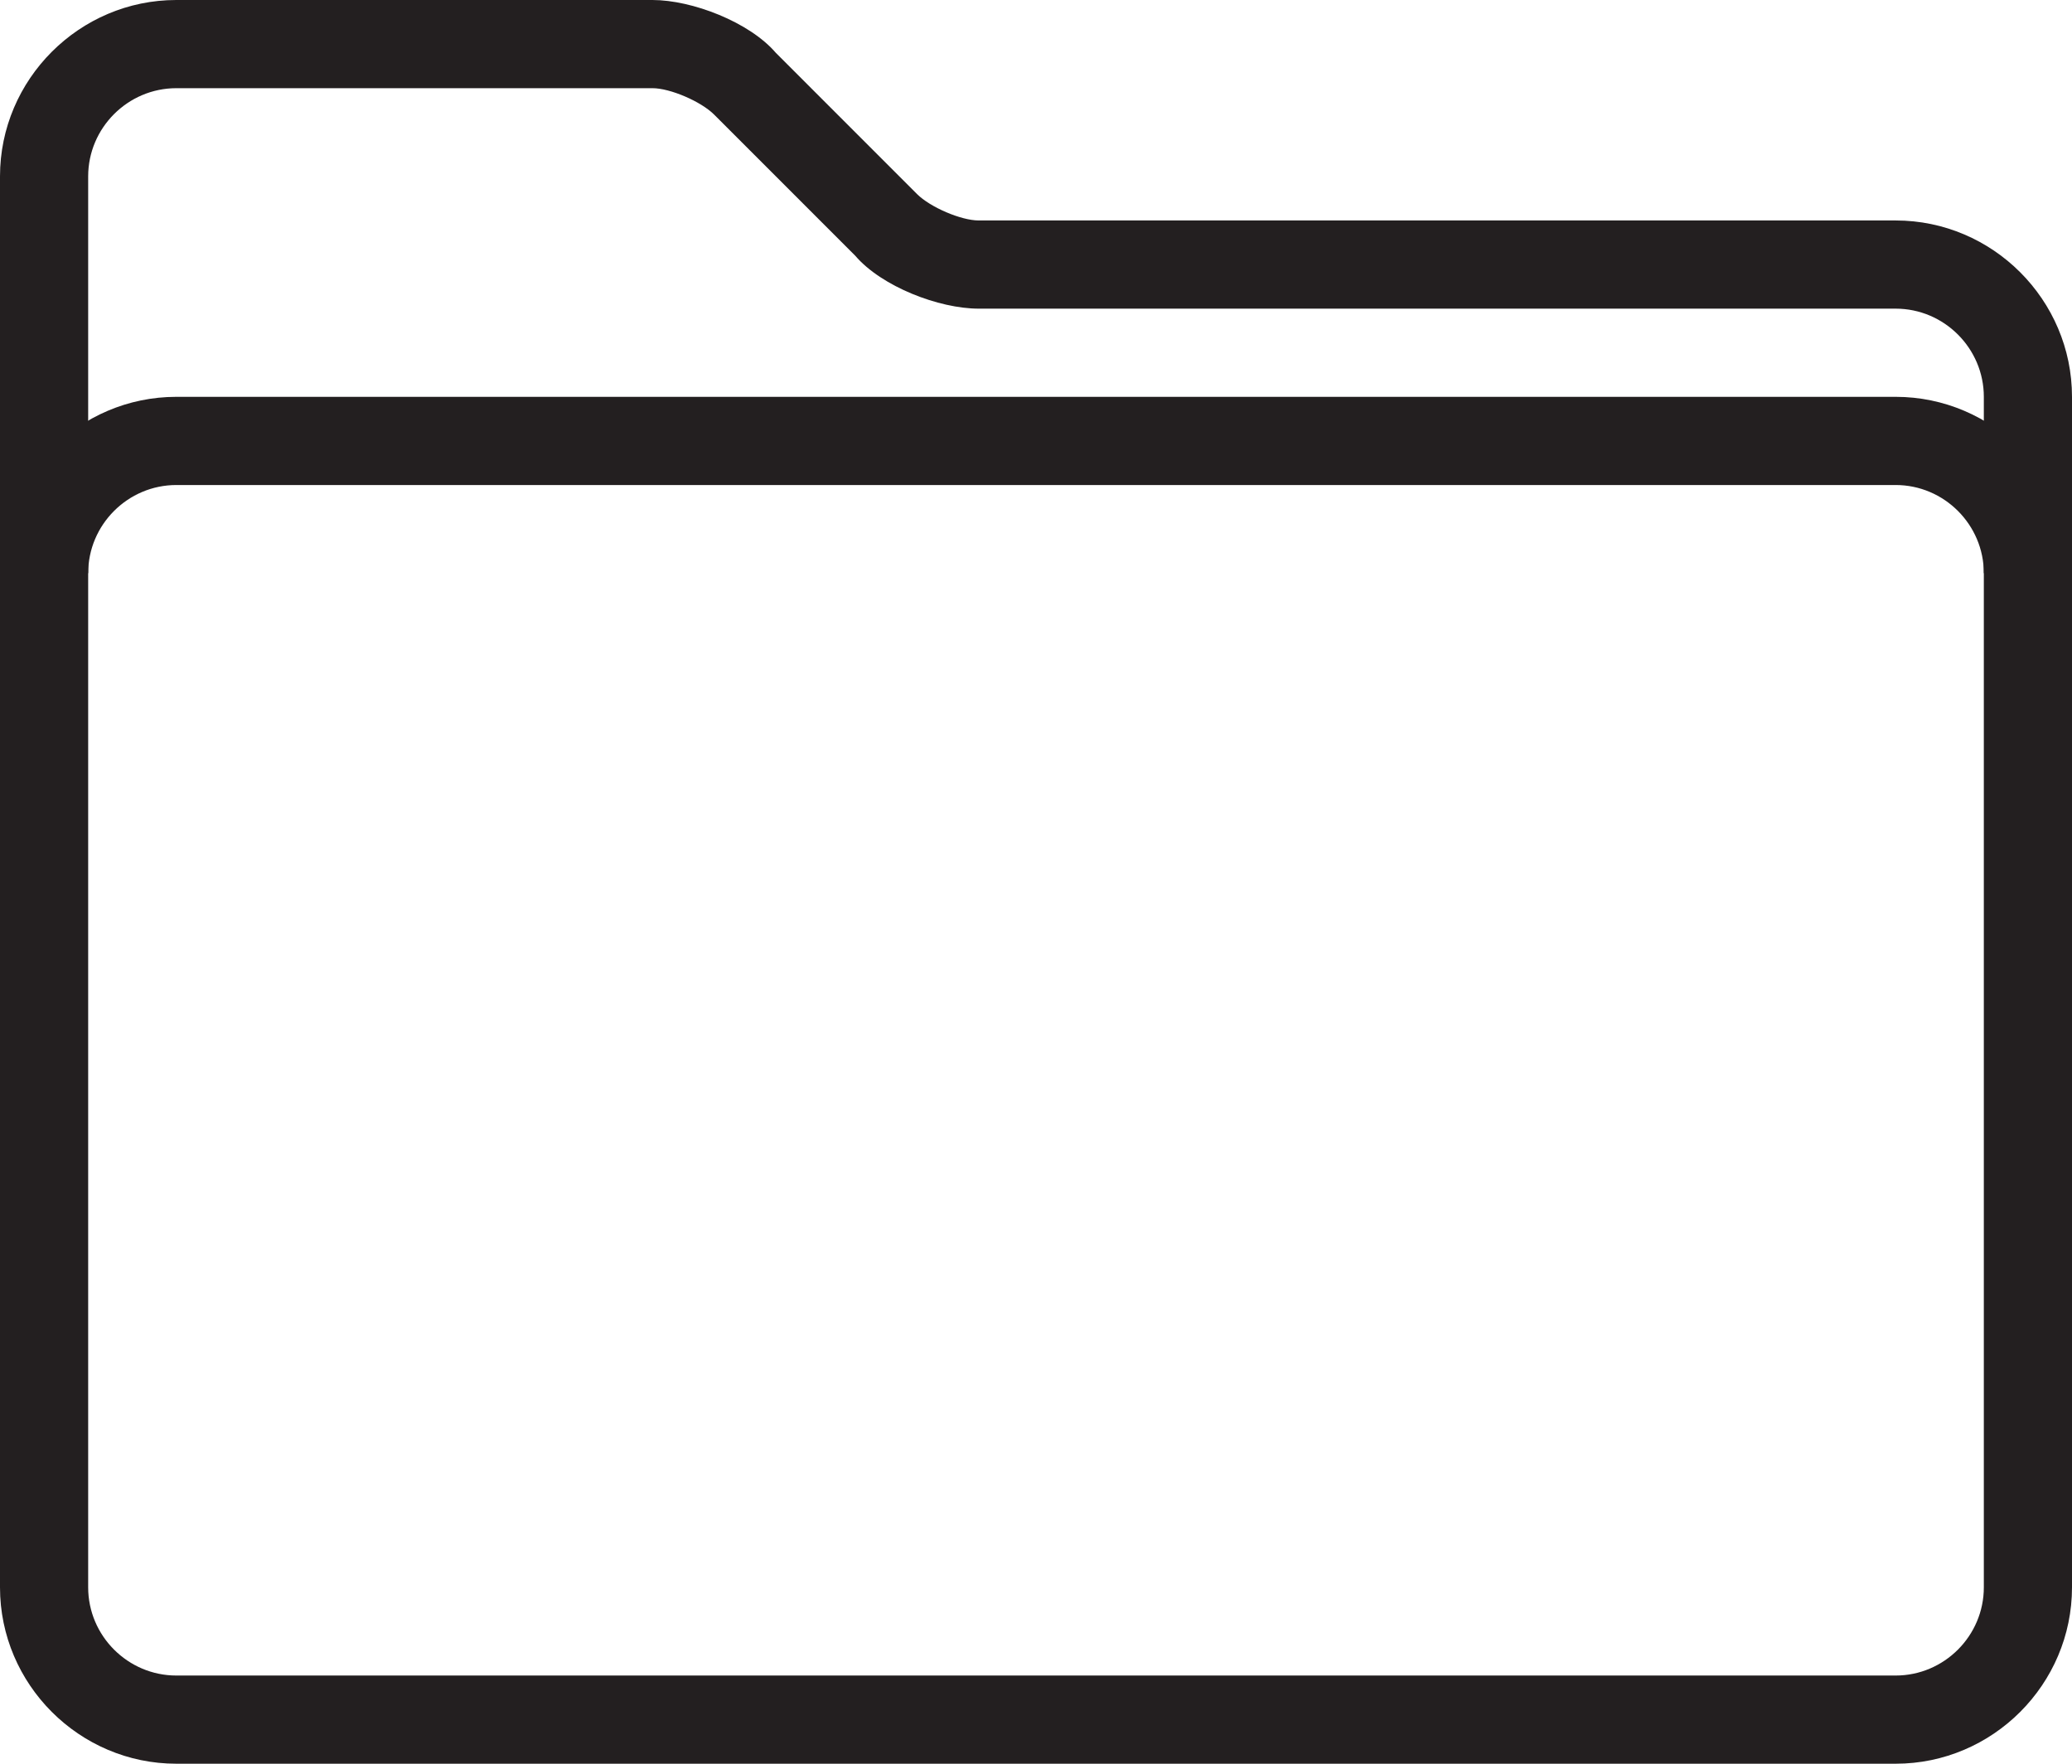
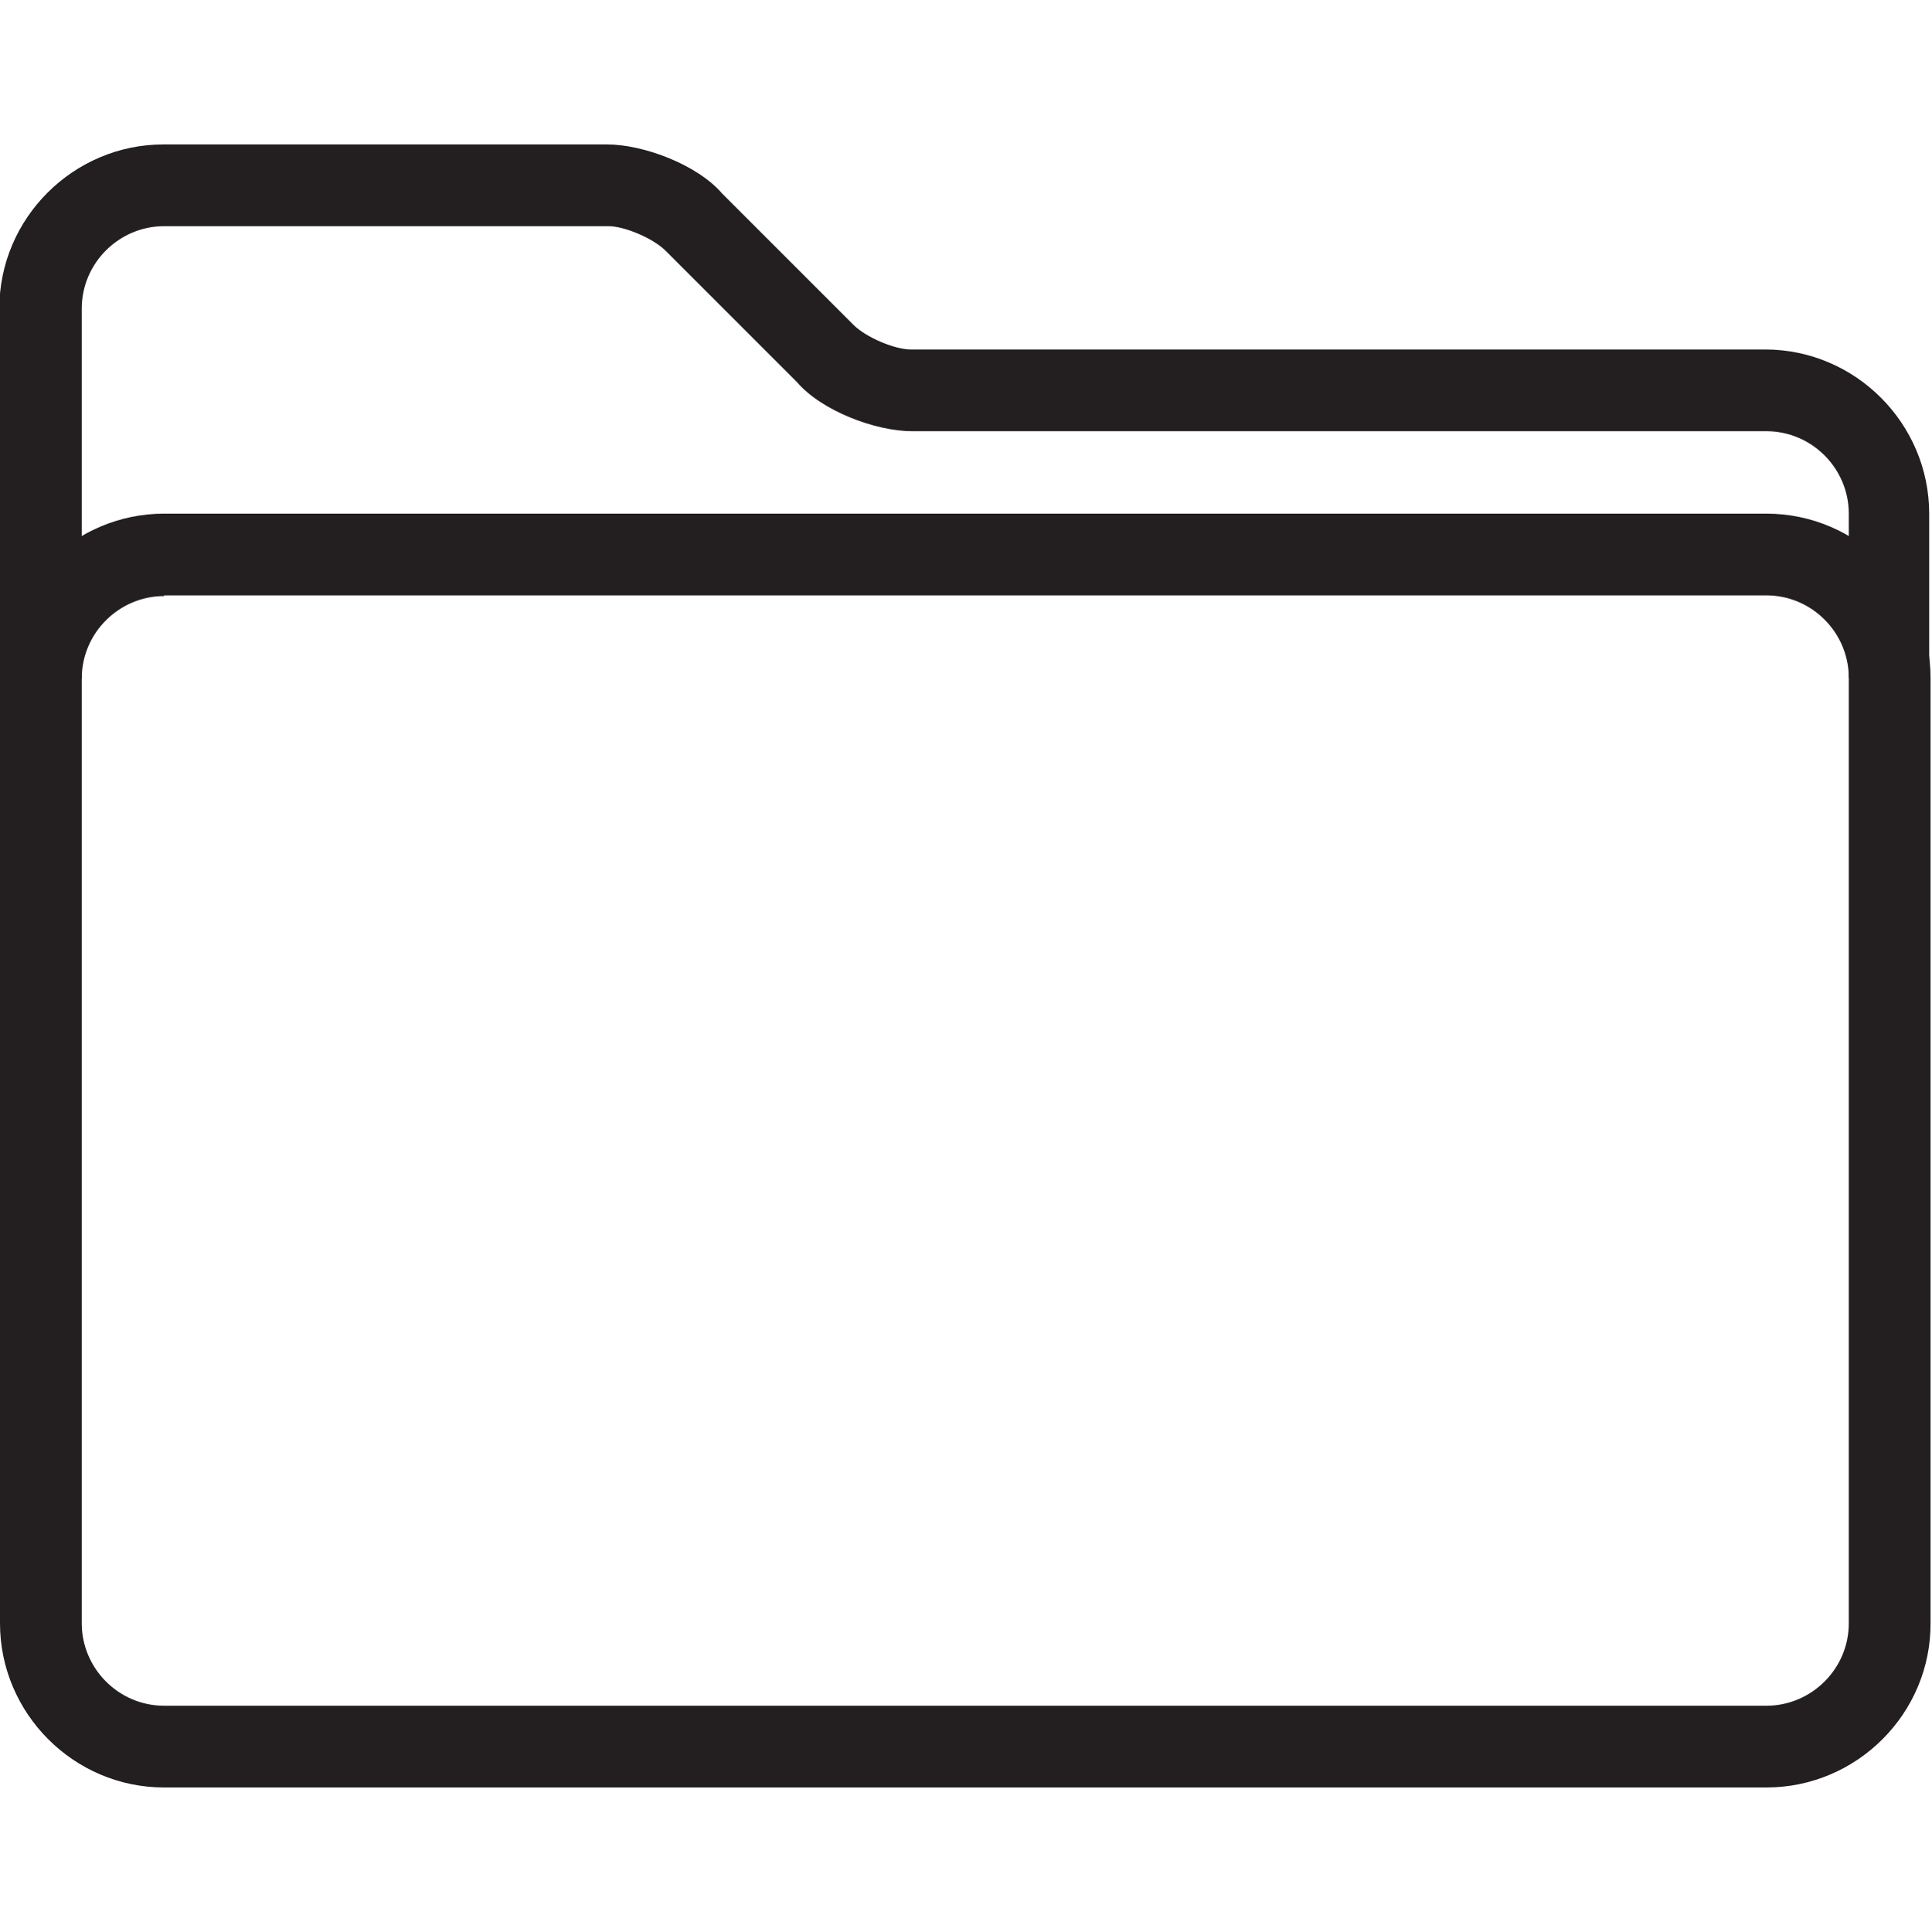
- <svg xmlns="http://www.w3.org/2000/svg" version="1.1" id="Isolationsmodus" x="0px" y="0px" viewBox="273 400 47 40" enable-background="new 273 400 47 40" xml:space="preserve">
+ <svg xmlns="http://www.w3.org/2000/svg" version="1.1" id="Isolationsmodus" x="0px" y="0px" viewBox="155.9 279.2 283.5 283.5" enable-background="new 155.9 279.2 283.5 283.5" xml:space="preserve">
  <g id="_x32__6_">
-     <path fill="#231F20" d="M316,440h-39c-2.2,0-4-1.8-4-4v-23c0-2.2,1.8-4,4-4h39c2.2,0,4,1.8,4,4v23C320,438.2,318.2,440,316,440z    M277,411c-1.1,0-2,0.9-2,2v23c0,1.1,0.9,2,2,2h39c1.1,0,2-0.9,2-2v-23c0-1.1-0.9-2-2-2H277z" />
-     <path fill="#231F20" d="M320,413h-2v-4c0-1.1-0.9-2-2-2h-20.8c-0.9,0-2.2-0.5-2.8-1.2l-3.2-3.2c-0.3-0.3-1-0.6-1.4-0.6H277   c-1.1,0-2,0.9-2,2v9h-2v-9c0-2.2,1.8-4,4-4h10.8c0.9,0,2.2,0.5,2.8,1.2l3.2,3.2c0.3,0.3,1,0.6,1.4,0.6H316c2.2,0,4,1.8,4,4V413z" />
+     <path fill="#231F20" d="M415.2,541.6H180c-13.3,0-24.1-10.9-24.1-24.1V378.7c0-13.3,10.9-24.1,24.1-24.1h235.2   c13.3,0,24.1,10.9,24.1,24.1v138.7C439.4,530.7,428.5,541.6,415.2,541.6z M180,366.7c-6.6,0-12.1,5.4-12.1,12.1v138.7   c0,6.6,5.4,12.1,12.1,12.1h235.2c6.6,0,12.1-5.4,12.1-12.1V378.7c0-6.6-5.4-12.1-12.1-12.1H180z" />
+     <path fill="#231F20" d="M439.4,378.7h-12.1v-24.1c0-6.6-5.4-12.1-12.1-12.1H289.8c-5.4,0-13.3-3-16.9-7.2L253.6,316   c-1.8-1.8-6-3.6-8.4-3.6H180c-6.6,0-12.1,5.4-12.1,12.1v54.3h-12.1v-54.3c0-13.3,10.9-24.1,24.1-24.1h65.1c5.4,0,13.3,3,16.9,7.2   l19.3,19.3c1.8,1.8,6,3.6,8.4,3.6h125.4c13.3,0,24.1,10.9,24.1,24.1V378.7z" />
  </g>
</svg>
